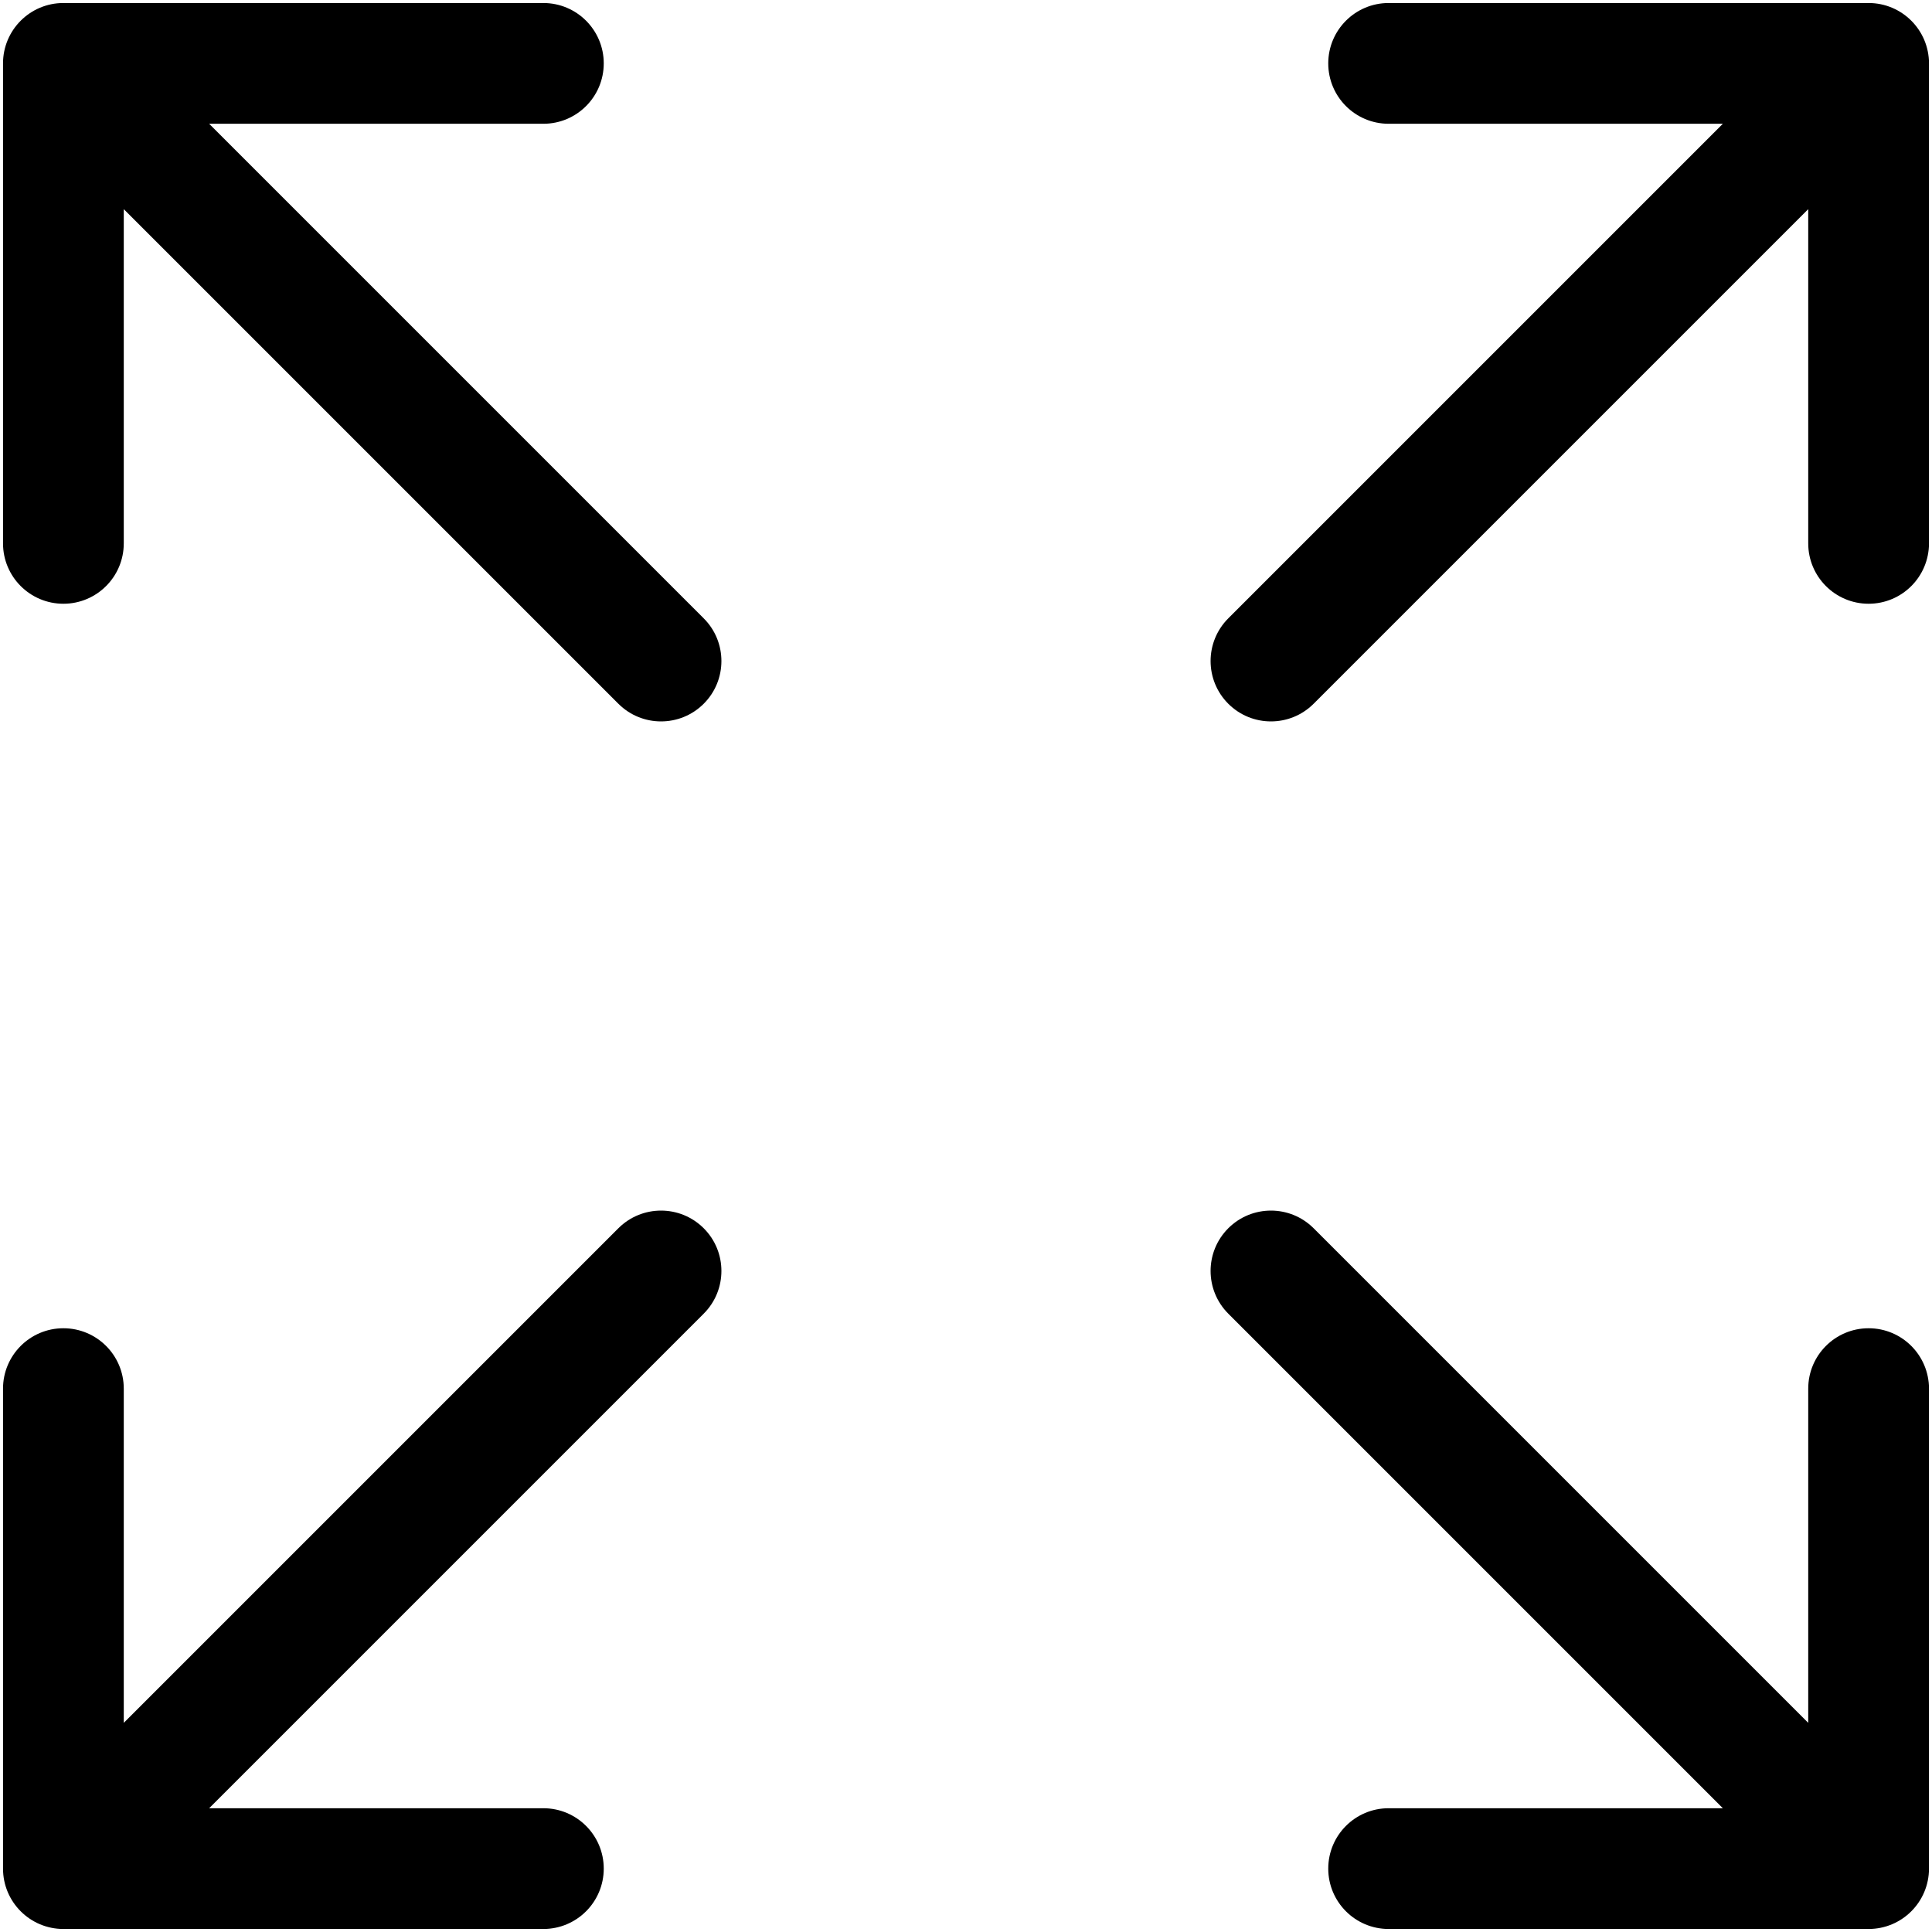
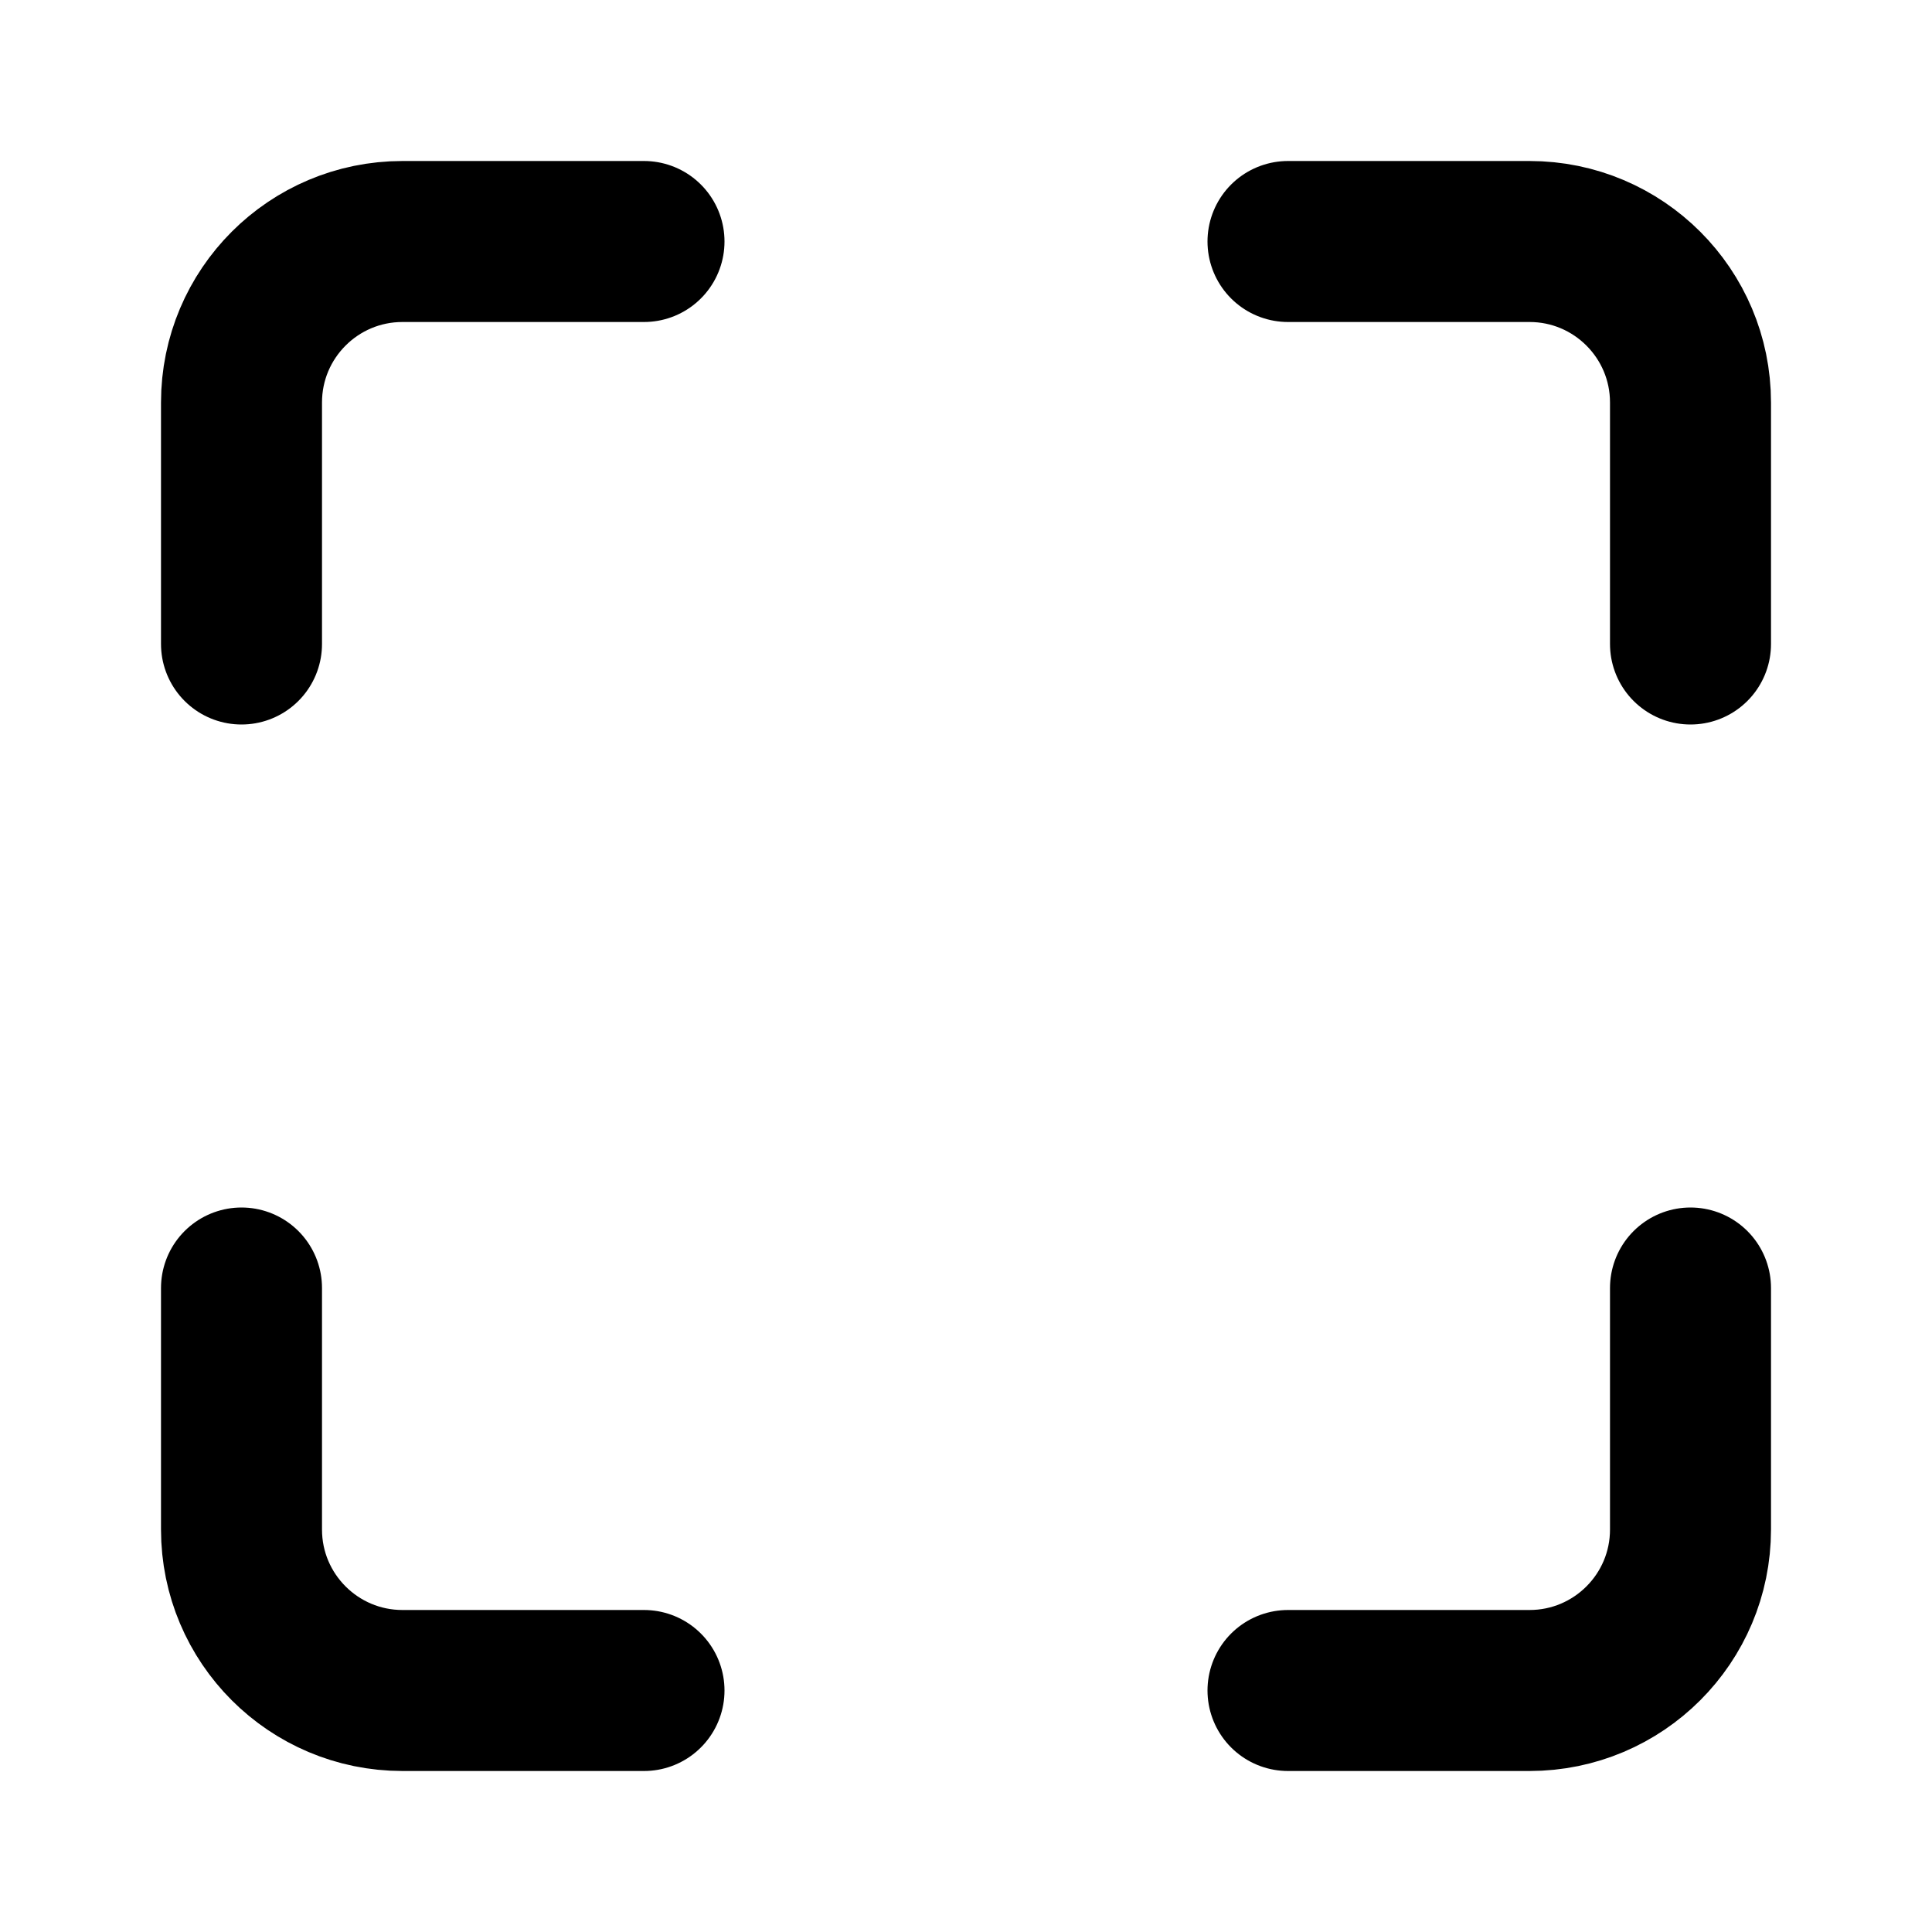
- <svg xmlns="http://www.w3.org/2000/svg" width="16" height="16" fill="currentColor" class="bi bi-arrows-fullscreen" viewBox="0 0 16 16">
-   <path fill-rule="evenodd" d="M5.828 10.172a.5.5 0 0 0-.707 0l-4.096 4.096V11.5a.5.5 0 0 0-1 0v3.975a.5.5 0 0 0 .5.5H4.5a.5.5 0 0 0 0-1H1.732l4.096-4.096a.5.5 0 0 0 0-.707m4.344 0a.5.5 0 0 1 .707 0l4.096 4.096V11.5a.5.5 0 1 1 1 0v3.975a.5.5 0 0 1-.5.5H11.5a.5.5 0 0 1 0-1h2.768l-4.096-4.096a.5.5 0 0 1 0-.707m0-4.344a.5.5 0 0 0 .707 0l4.096-4.096V4.5a.5.5 0 1 0 1 0V.525a.5.5 0 0 0-.5-.5H11.5a.5.5 0 0 0 0 1h2.768l-4.096 4.096a.5.5 0 0 0 0 .707m-4.344 0a.5.5 0 0 1-.707 0L1.025 1.732V4.5a.5.5 0 0 1-1 0V.525a.5.5 0 0 1 .5-.5H4.5a.5.5 0 0 1 0 1H1.732l4.096 4.096a.5.5 0 0 1 0 .707" />
+ <svg xmlns="http://www.w3.org/2000/svg" width="24" height="24" viewBox="0 0 24 24" fill="none" stroke="currentColor" stroke-width="2" stroke-linecap="round" stroke-linejoin="round">
+   <path d="M8 3H5a2 2 0 0 0-2 2v3" />
+   <path d="M21 8V5a2 2 0 0 0-2-2h-3" />
+   <path d="M3 16v3a2 2 0 0 0 2 2h3" />
+   <path d="M16 21h3a2 2 0 0 0 2-2v-3" />
</svg>
